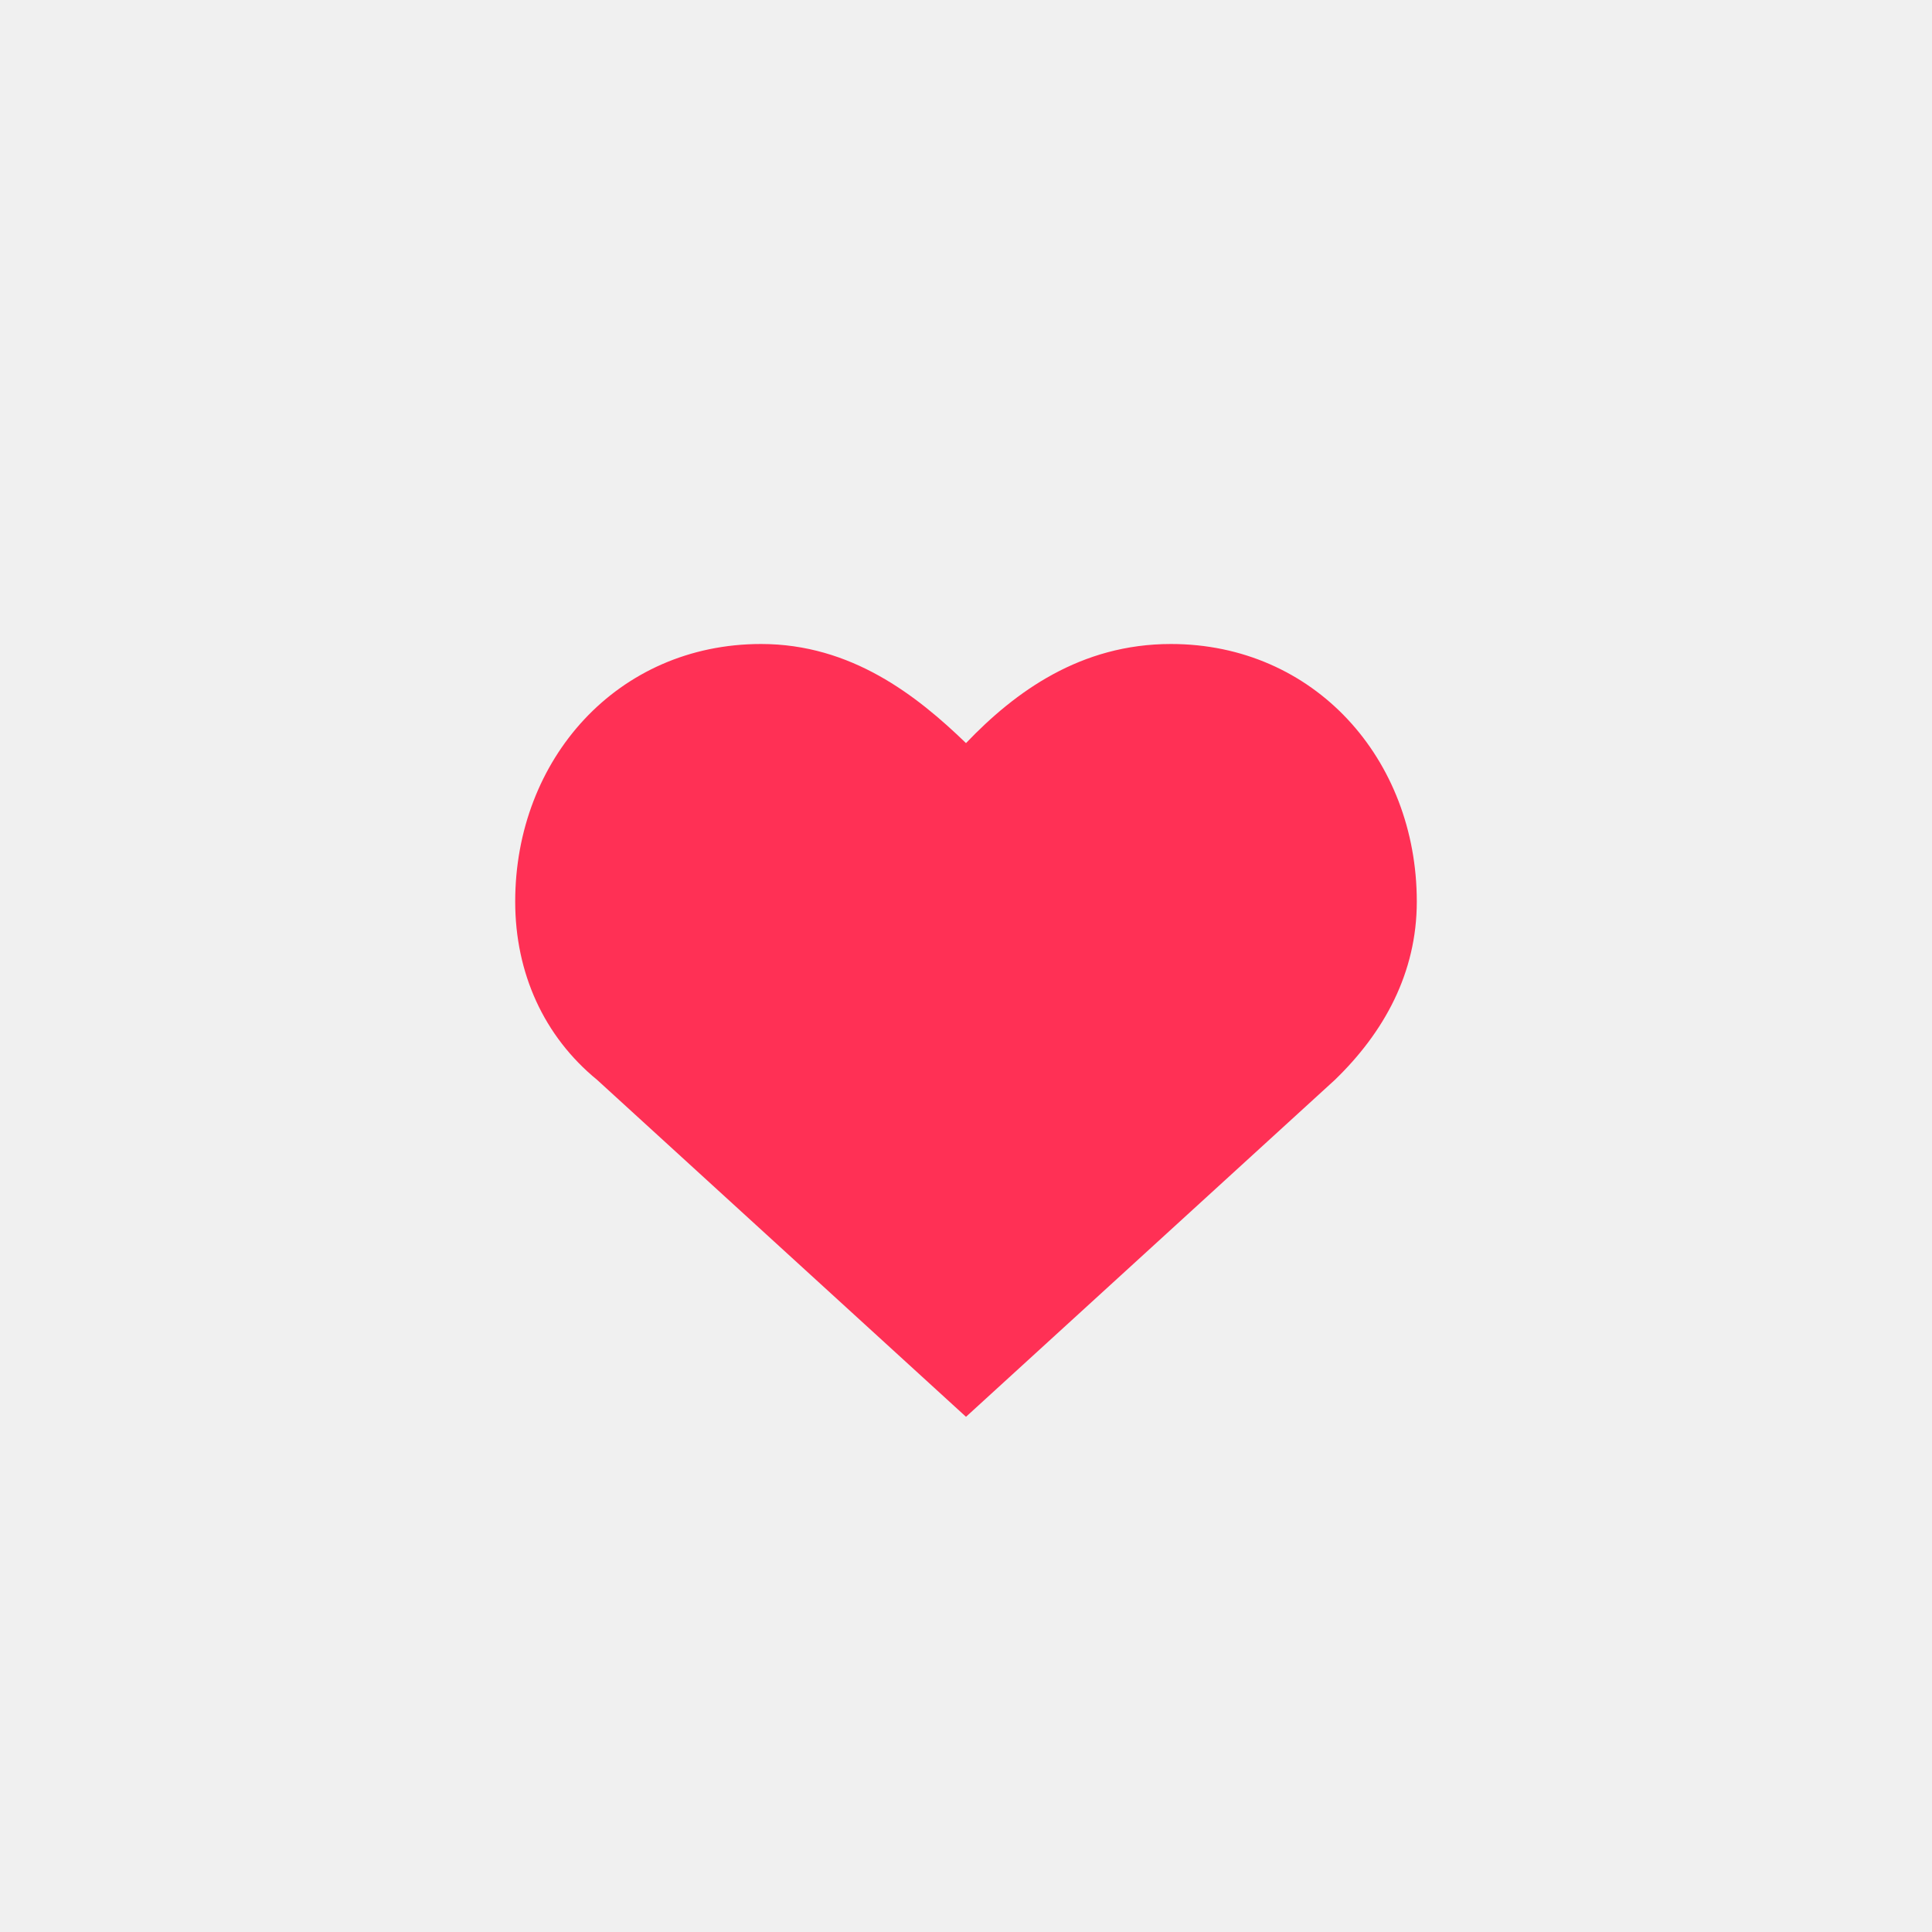
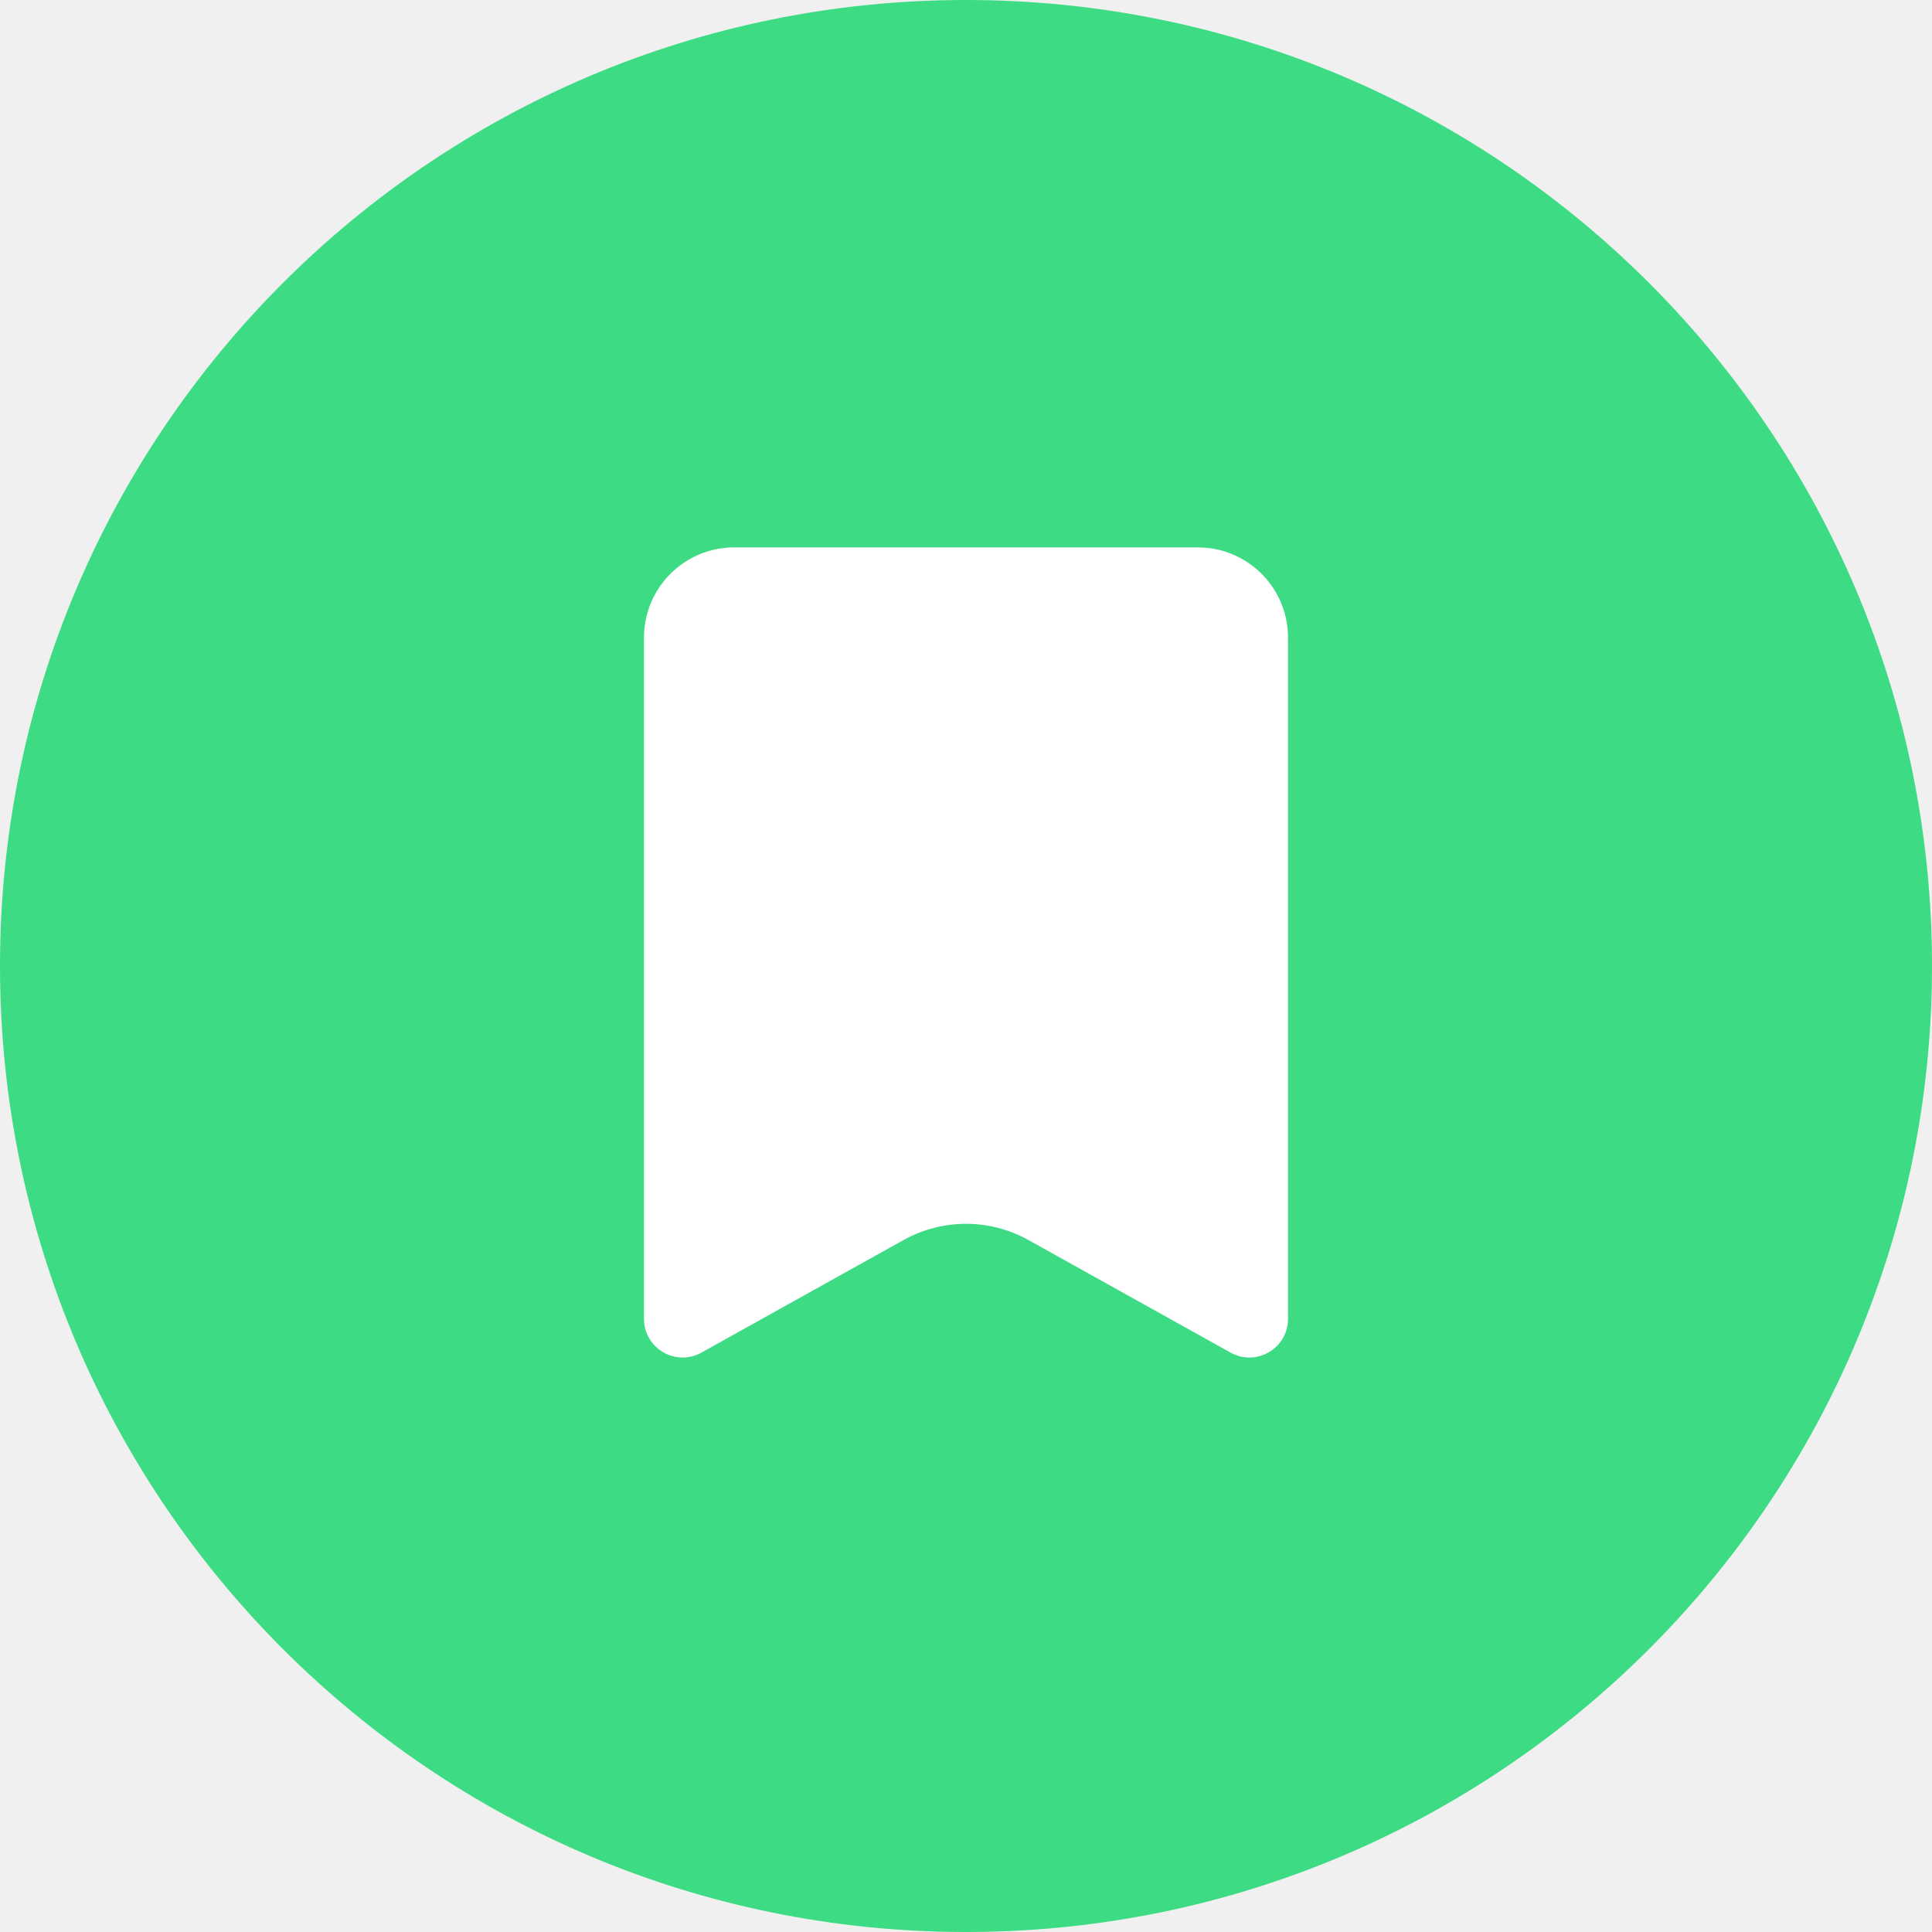
<svg xmlns="http://www.w3.org/2000/svg" width="30" height="30" viewBox="0 0 30 30" fill="none">
-   <path d="M18.182 10C16.782 10 15.764 10.739 15 11.539C14.236 10.8 13.218 10 11.818 10C9.591 10 8 11.785 8 14C8 15.108 8.445 16.092 9.273 16.769L15 22L20.727 16.769C21.491 16.031 22 15.108 22 14C22 11.785 20.409 10 18.182 10Z" fill="#FF3055" />
+   <rect width="30" height="30" rx="15" fill="#3DDC84" />
+   <path d="M10 9.9C10 9.127 10.627 8.5 11.4 8.5H18.6C19.373 8.5 20 9.127 20 9.9V20.479C20 20.937 19.508 21.226 19.108 21.003L15.973 19.257C15.368 18.919 14.632 18.919 14.027 19.257L10.892 21.003C10.492 21.226 10 20.937 10 20.479V9.9Z" fill="white" />
</svg>
